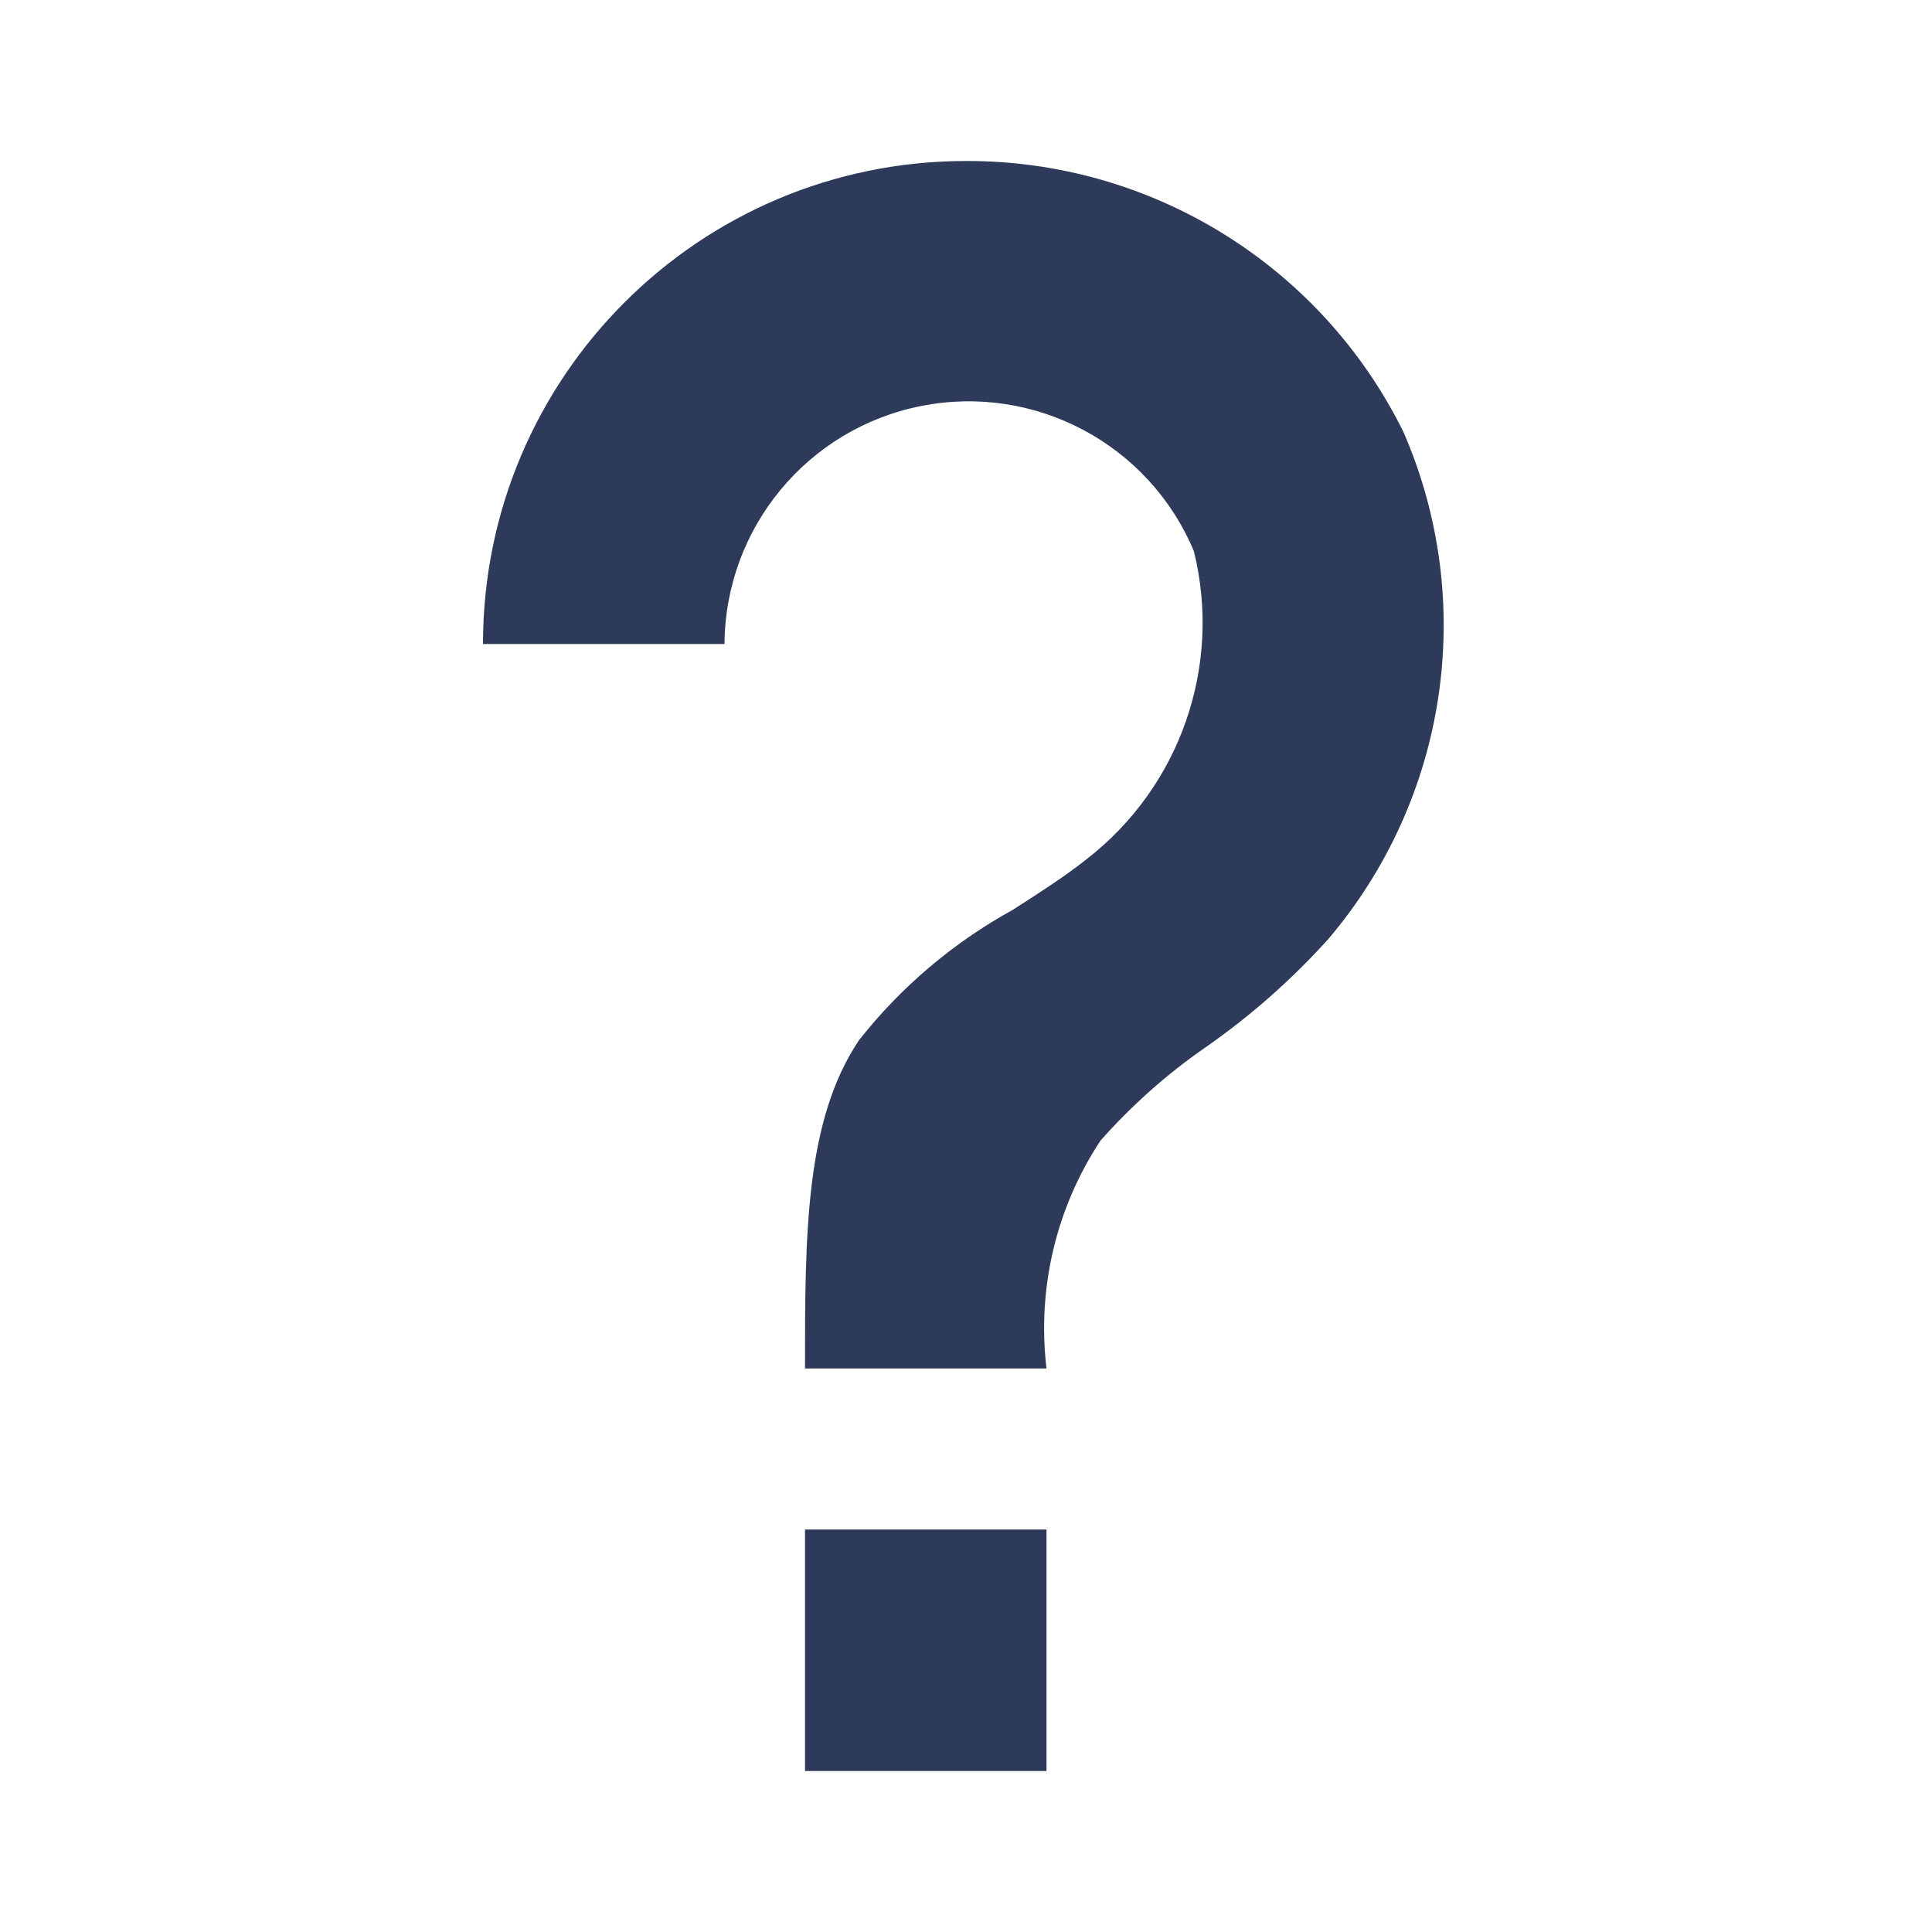
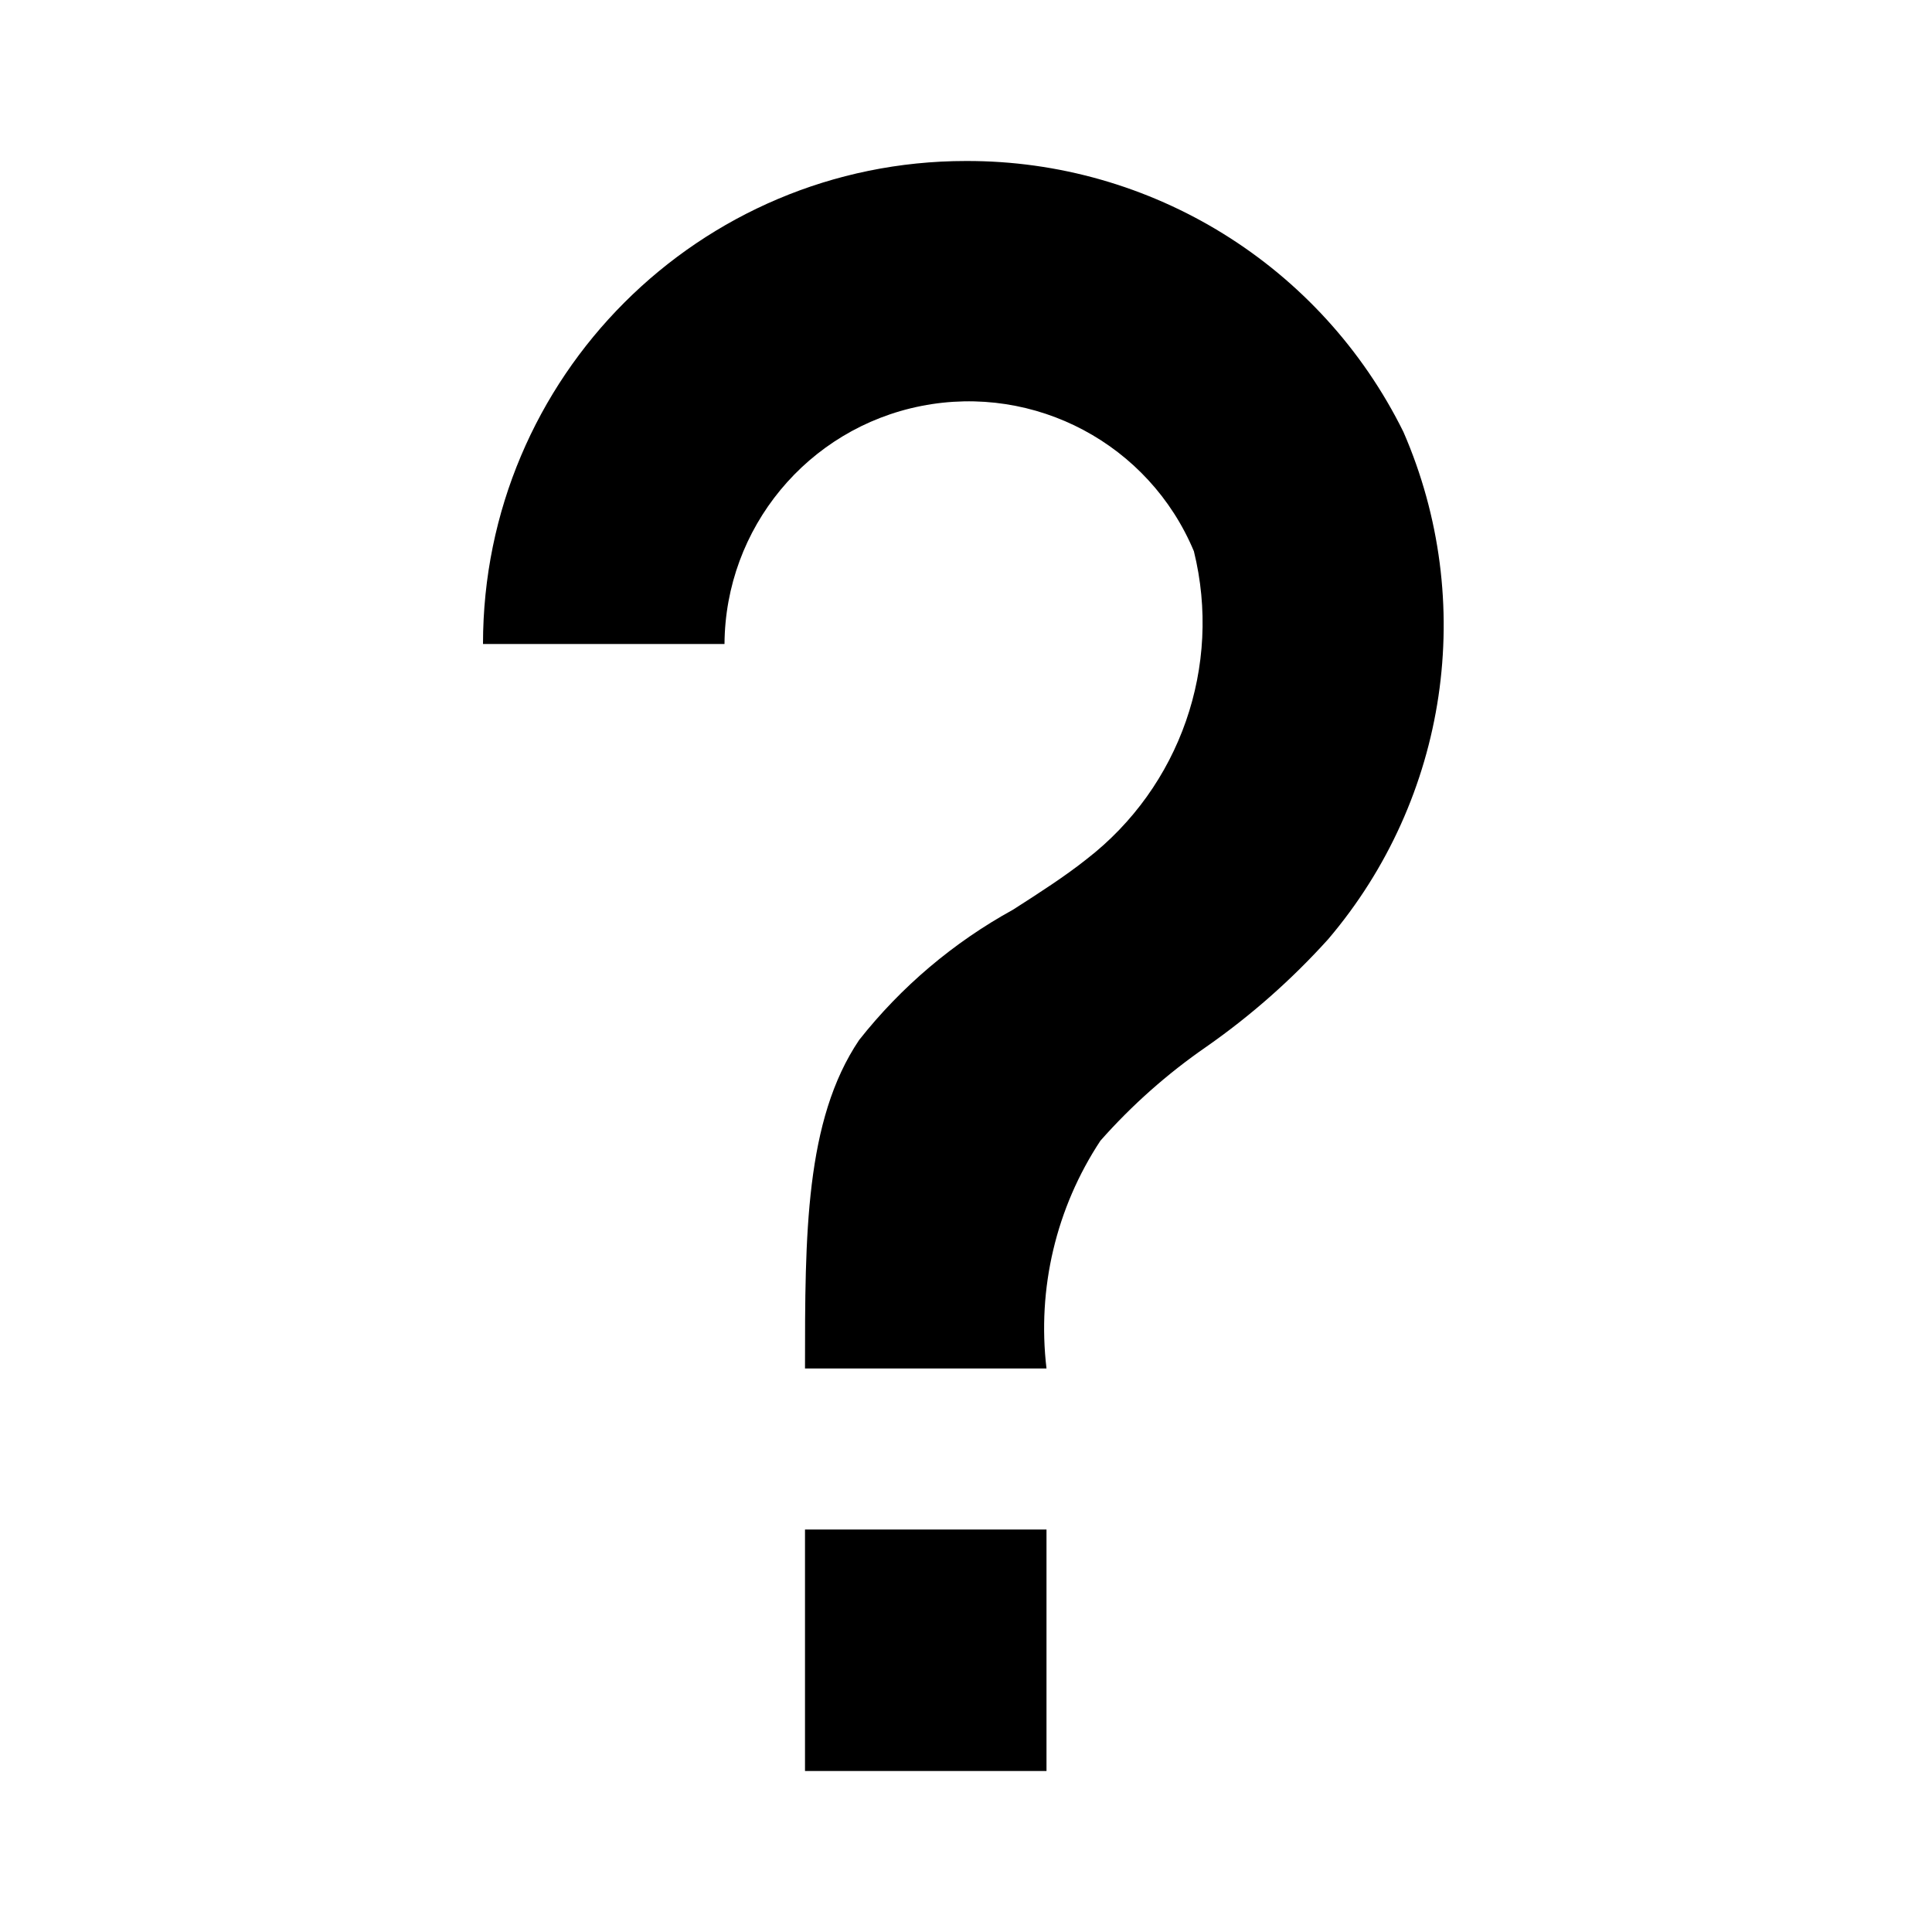
- <svg xmlns="http://www.w3.org/2000/svg" width="24" height="24" viewBox="0 0 24 24" fill="none">
-   <path d="M13 22H10V19H13V22ZM13 17H10V16.993C10 15.343 10 13.918 10.672 12.92C11.195 12.257 11.845 11.707 12.585 11.3C12.919 11.086 13.234 10.883 13.499 10.672C14.66 9.773 15.183 8.274 14.831 6.848C14.275 5.518 12.859 4.764 11.445 5.043C10.031 5.322 9.009 6.559 9 8H6C6 4.686 8.686 2 12 2C14.305 1.993 16.413 3.299 17.434 5.366C18.351 7.472 17.988 9.916 16.5 11.666C16.047 12.168 15.54 12.616 14.986 13.003C14.502 13.337 14.06 13.729 13.67 14.17C13.119 15.005 12.882 16.007 13 17Z" fill="#2E3A59" />
+ <svg xmlns="http://www.w3.org/2000/svg" width="24" height="24" viewBox="0 0 24 24">
+   <path d="M13 22H10V19H13V22ZM13 17H10V16.993C10 15.343 10 13.918 10.672 12.92C11.195 12.257 11.845 11.707 12.585 11.3C12.919 11.086 13.234 10.883 13.499 10.672C14.66 9.773 15.183 8.274 14.831 6.848C14.275 5.518 12.859 4.764 11.445 5.043C10.031 5.322 9.009 6.559 9 8H6C6 4.686 8.686 2 12 2C14.305 1.993 16.413 3.299 17.434 5.366C18.351 7.472 17.988 9.916 16.5 11.666C16.047 12.168 15.54 12.616 14.986 13.003C14.502 13.337 14.06 13.729 13.67 14.17C13.119 15.005 12.882 16.007 13 17Z" />
</svg>
